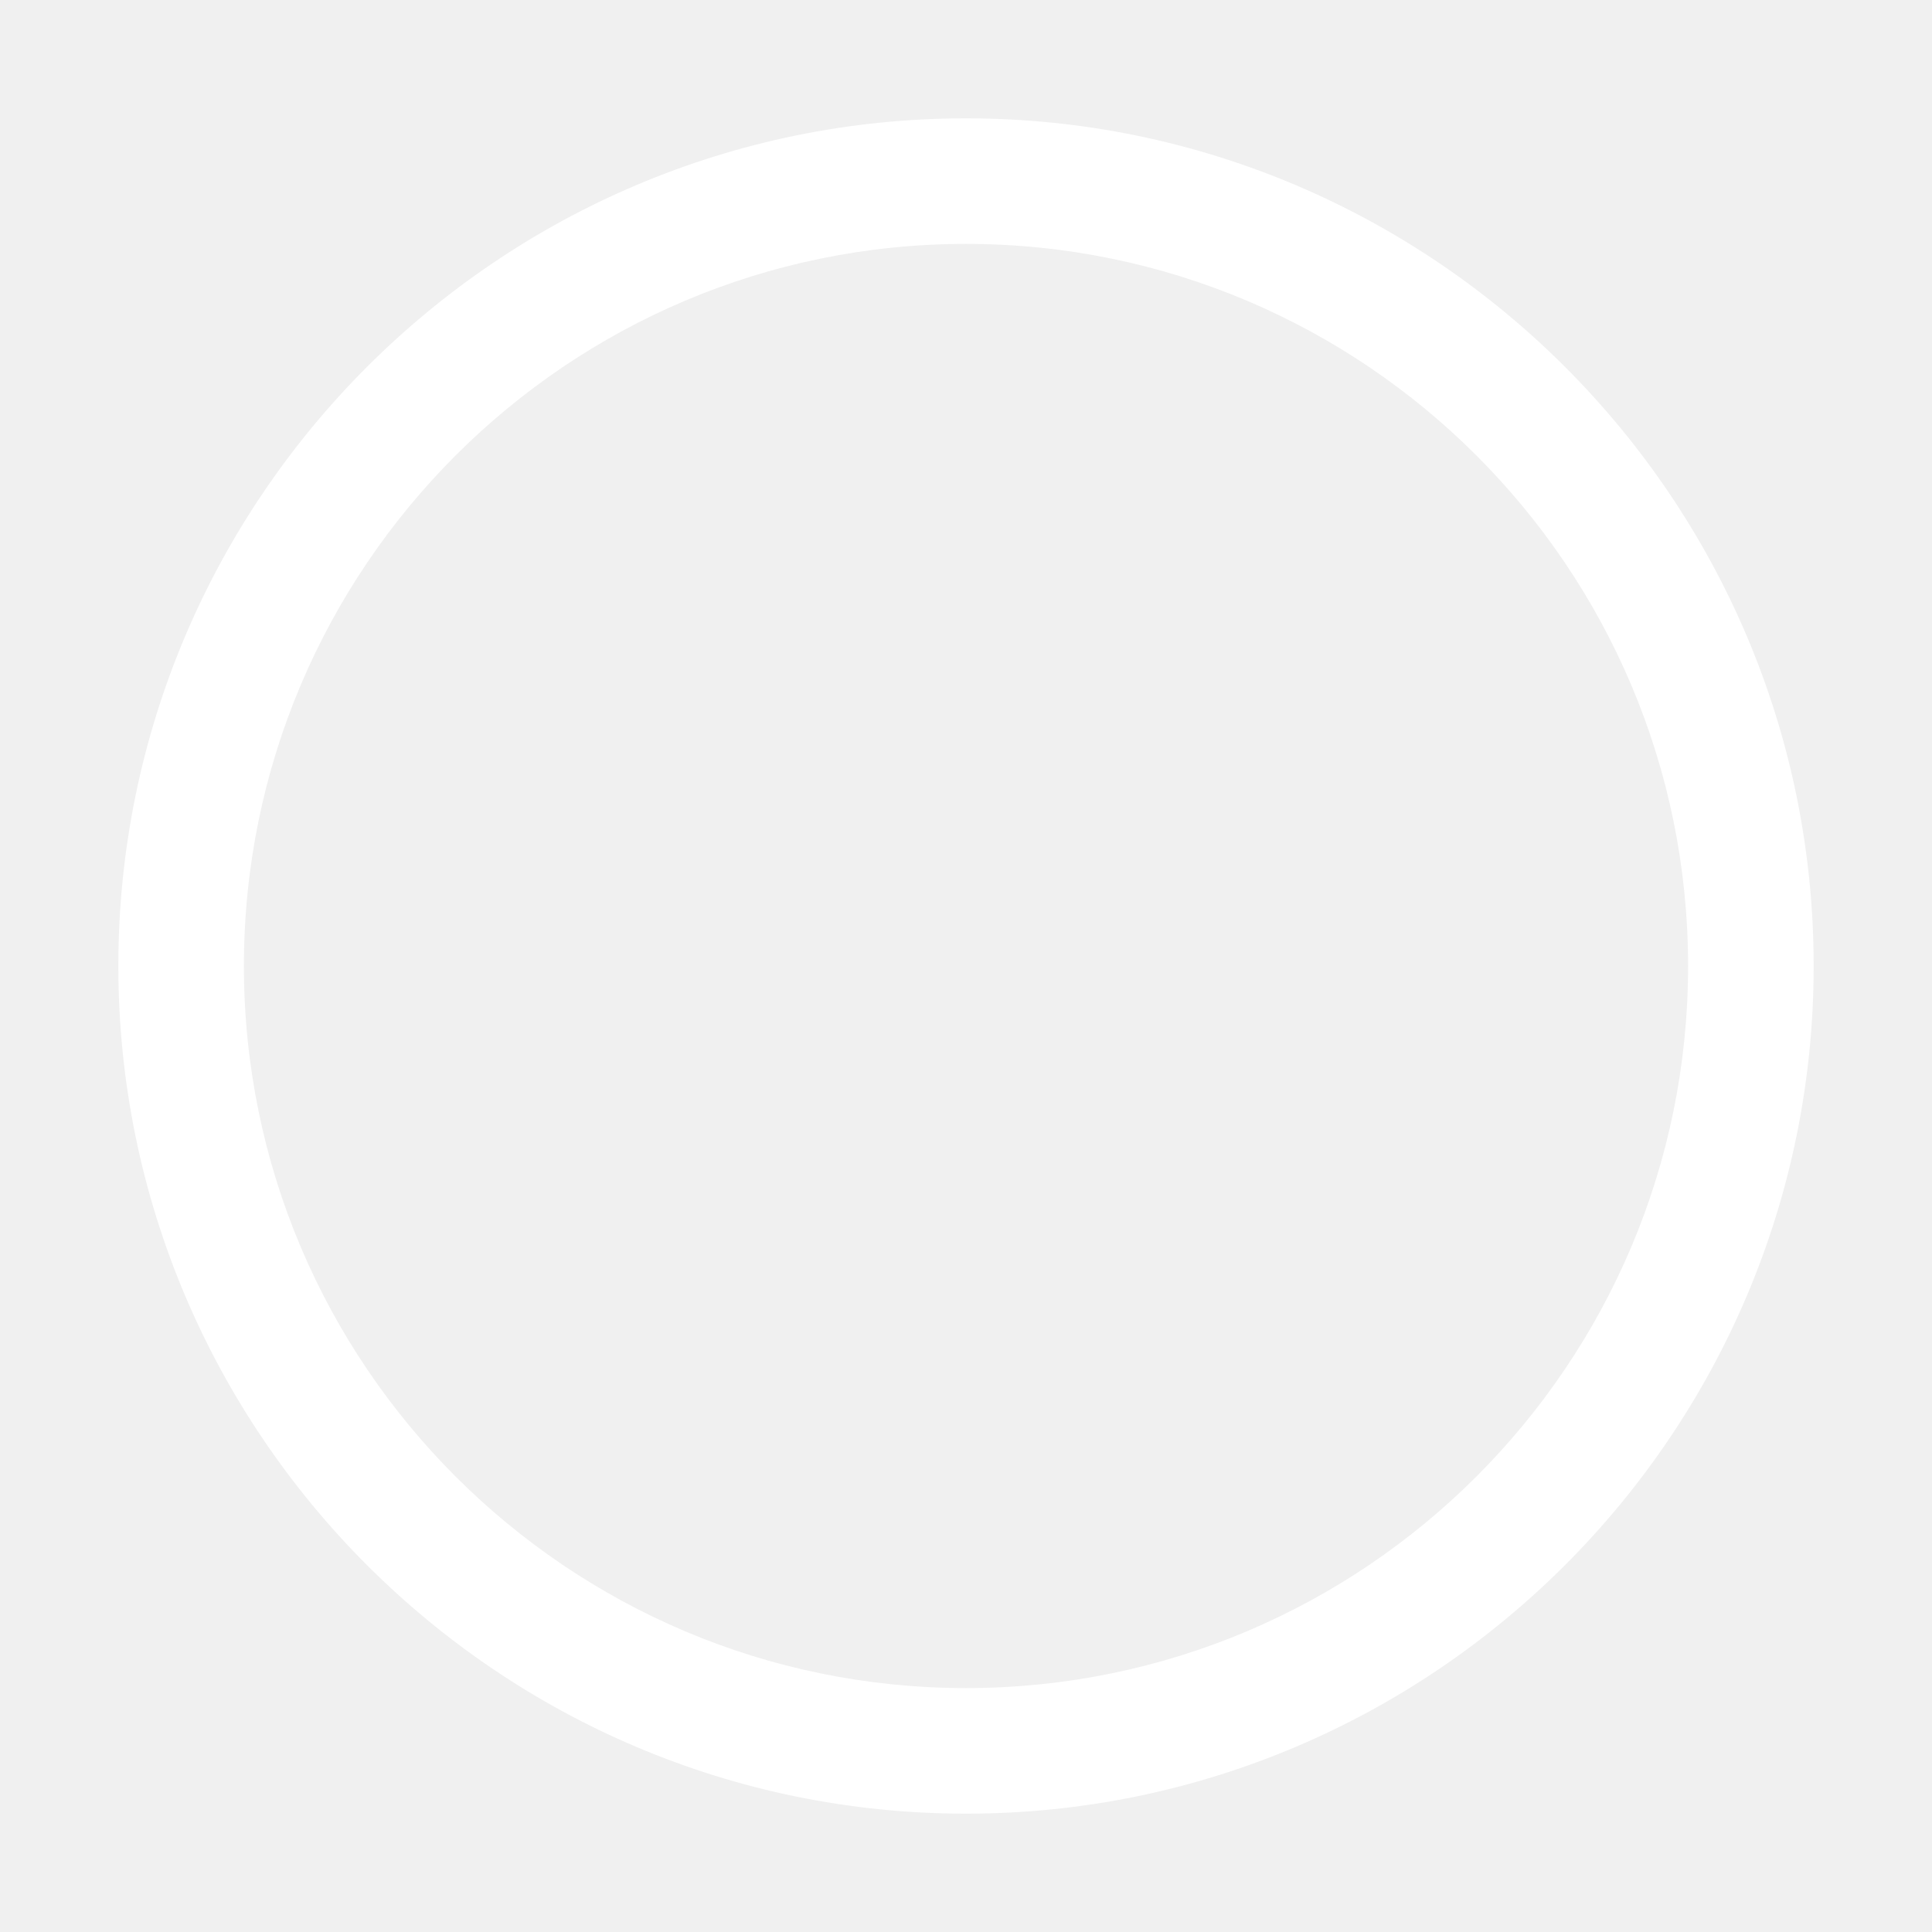
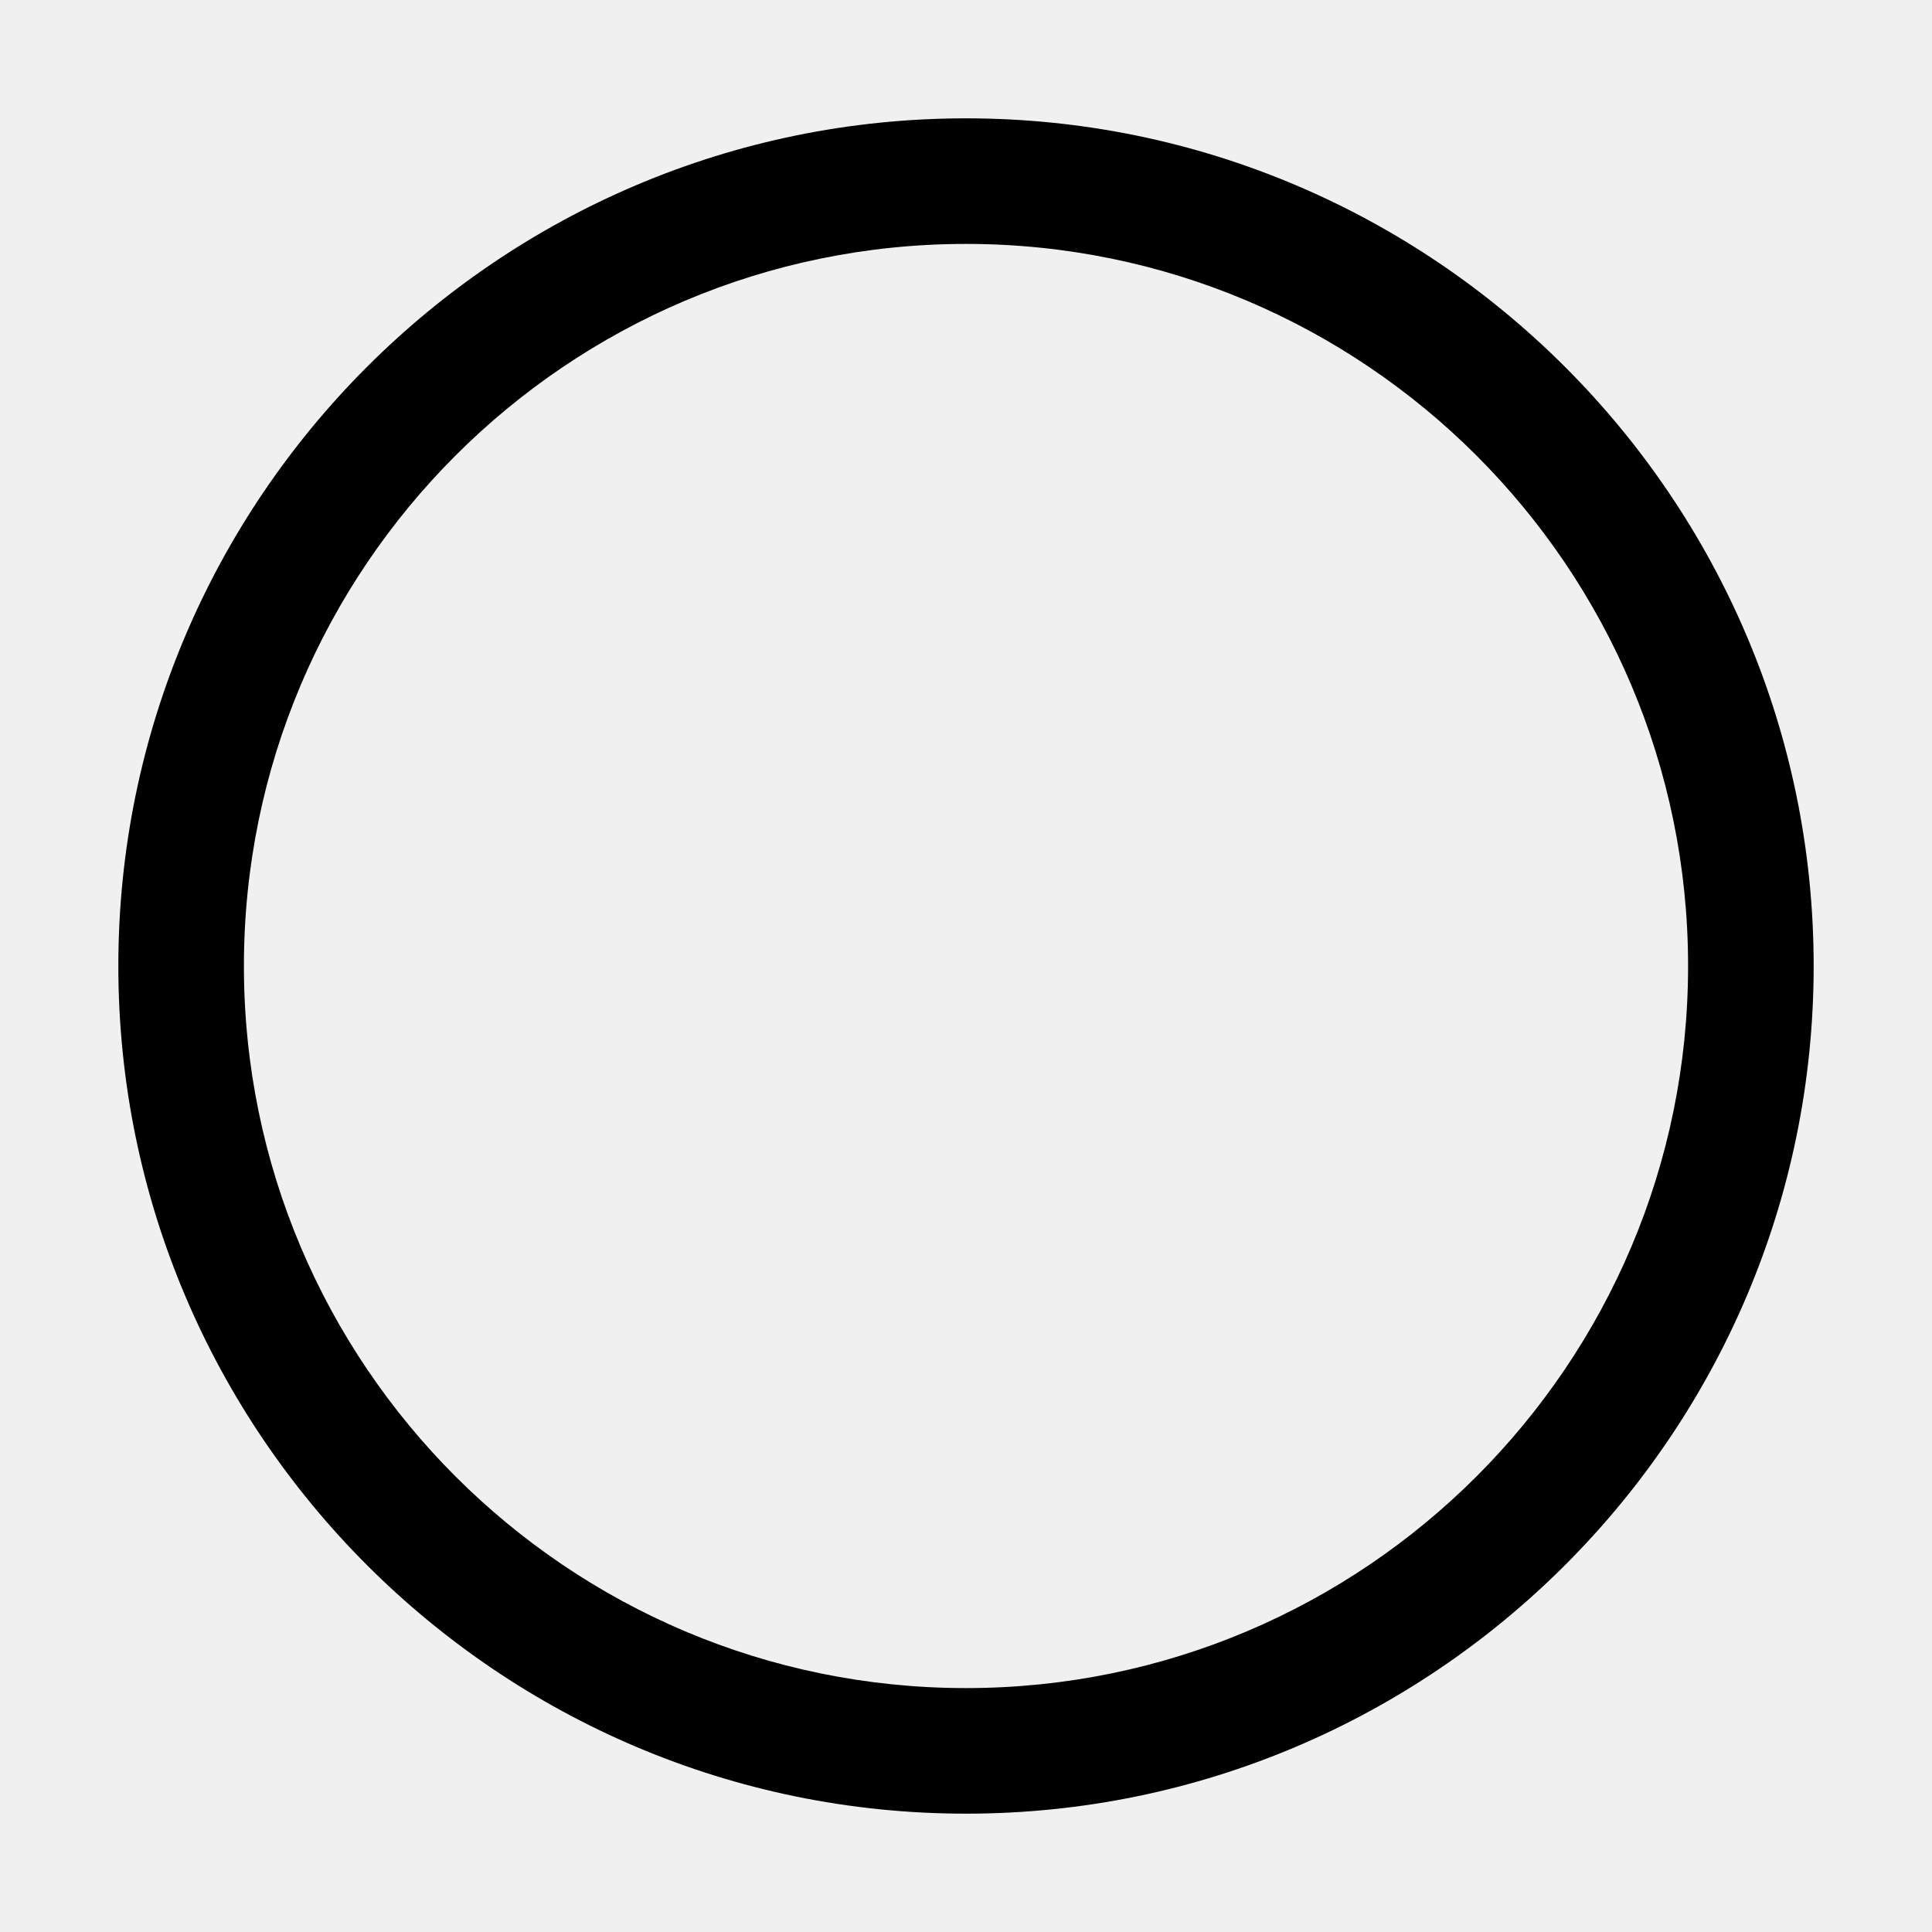
<svg xmlns="http://www.w3.org/2000/svg" viewBox="0 0 16 16">
  <path fill="none" d="M0 0H16V16H0z" data-name="Transparante laag" />
-   <path d="M8 15.02C4.13 15.02.98 11.87.98 8S4.13.98 8 .98 15.02 4.13 15.02 8 11.87 15.02 8 15.02m0-13C4.7 2.02 2.02 4.7 2.02 8S4.7 13.98 8 13.98 13.98 11.3 13.98 8 11.3 2.02 8 2.02" style="fill: #ffffff;" />
+   <path d="M8 15.02C4.13 15.02.98 11.87.98 8S4.13.98 8 .98 15.02 4.13 15.02 8 11.87 15.02 8 15.02m0-13C4.7 2.02 2.02 4.7 2.02 8S4.7 13.98 8 13.98 13.98 11.3 13.98 8 11.3 2.02 8 2.02" />
</svg>
